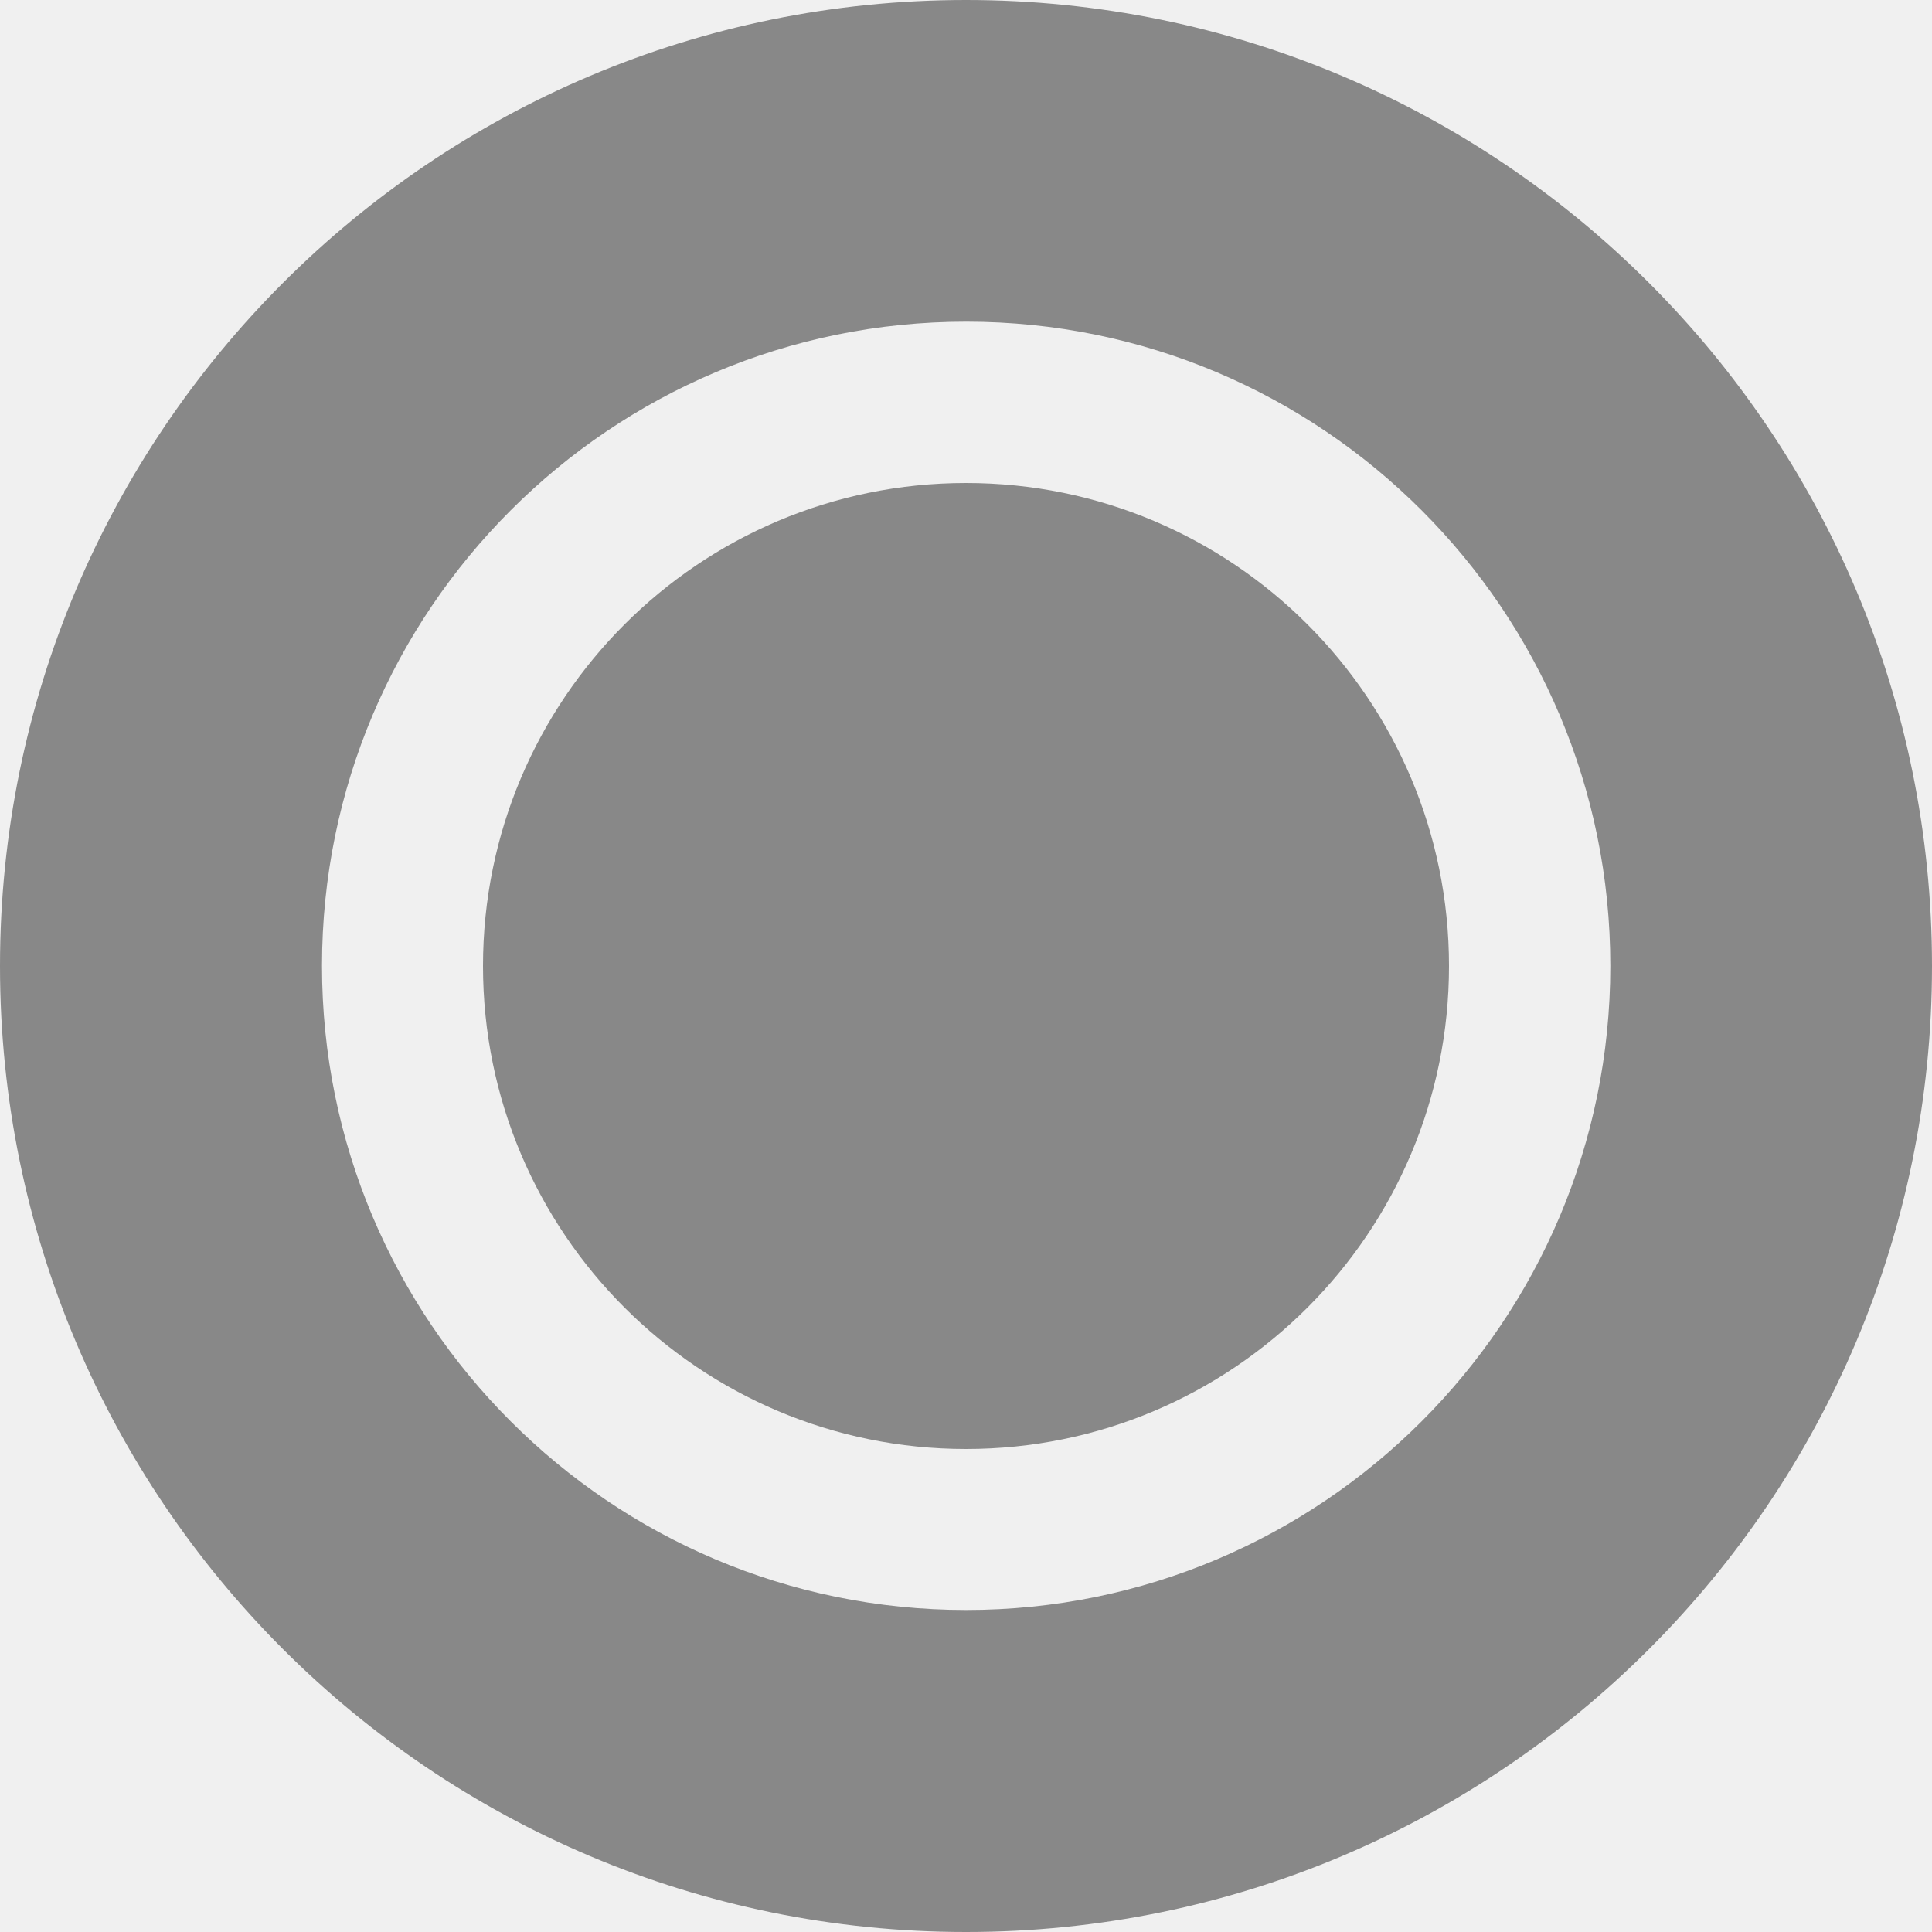
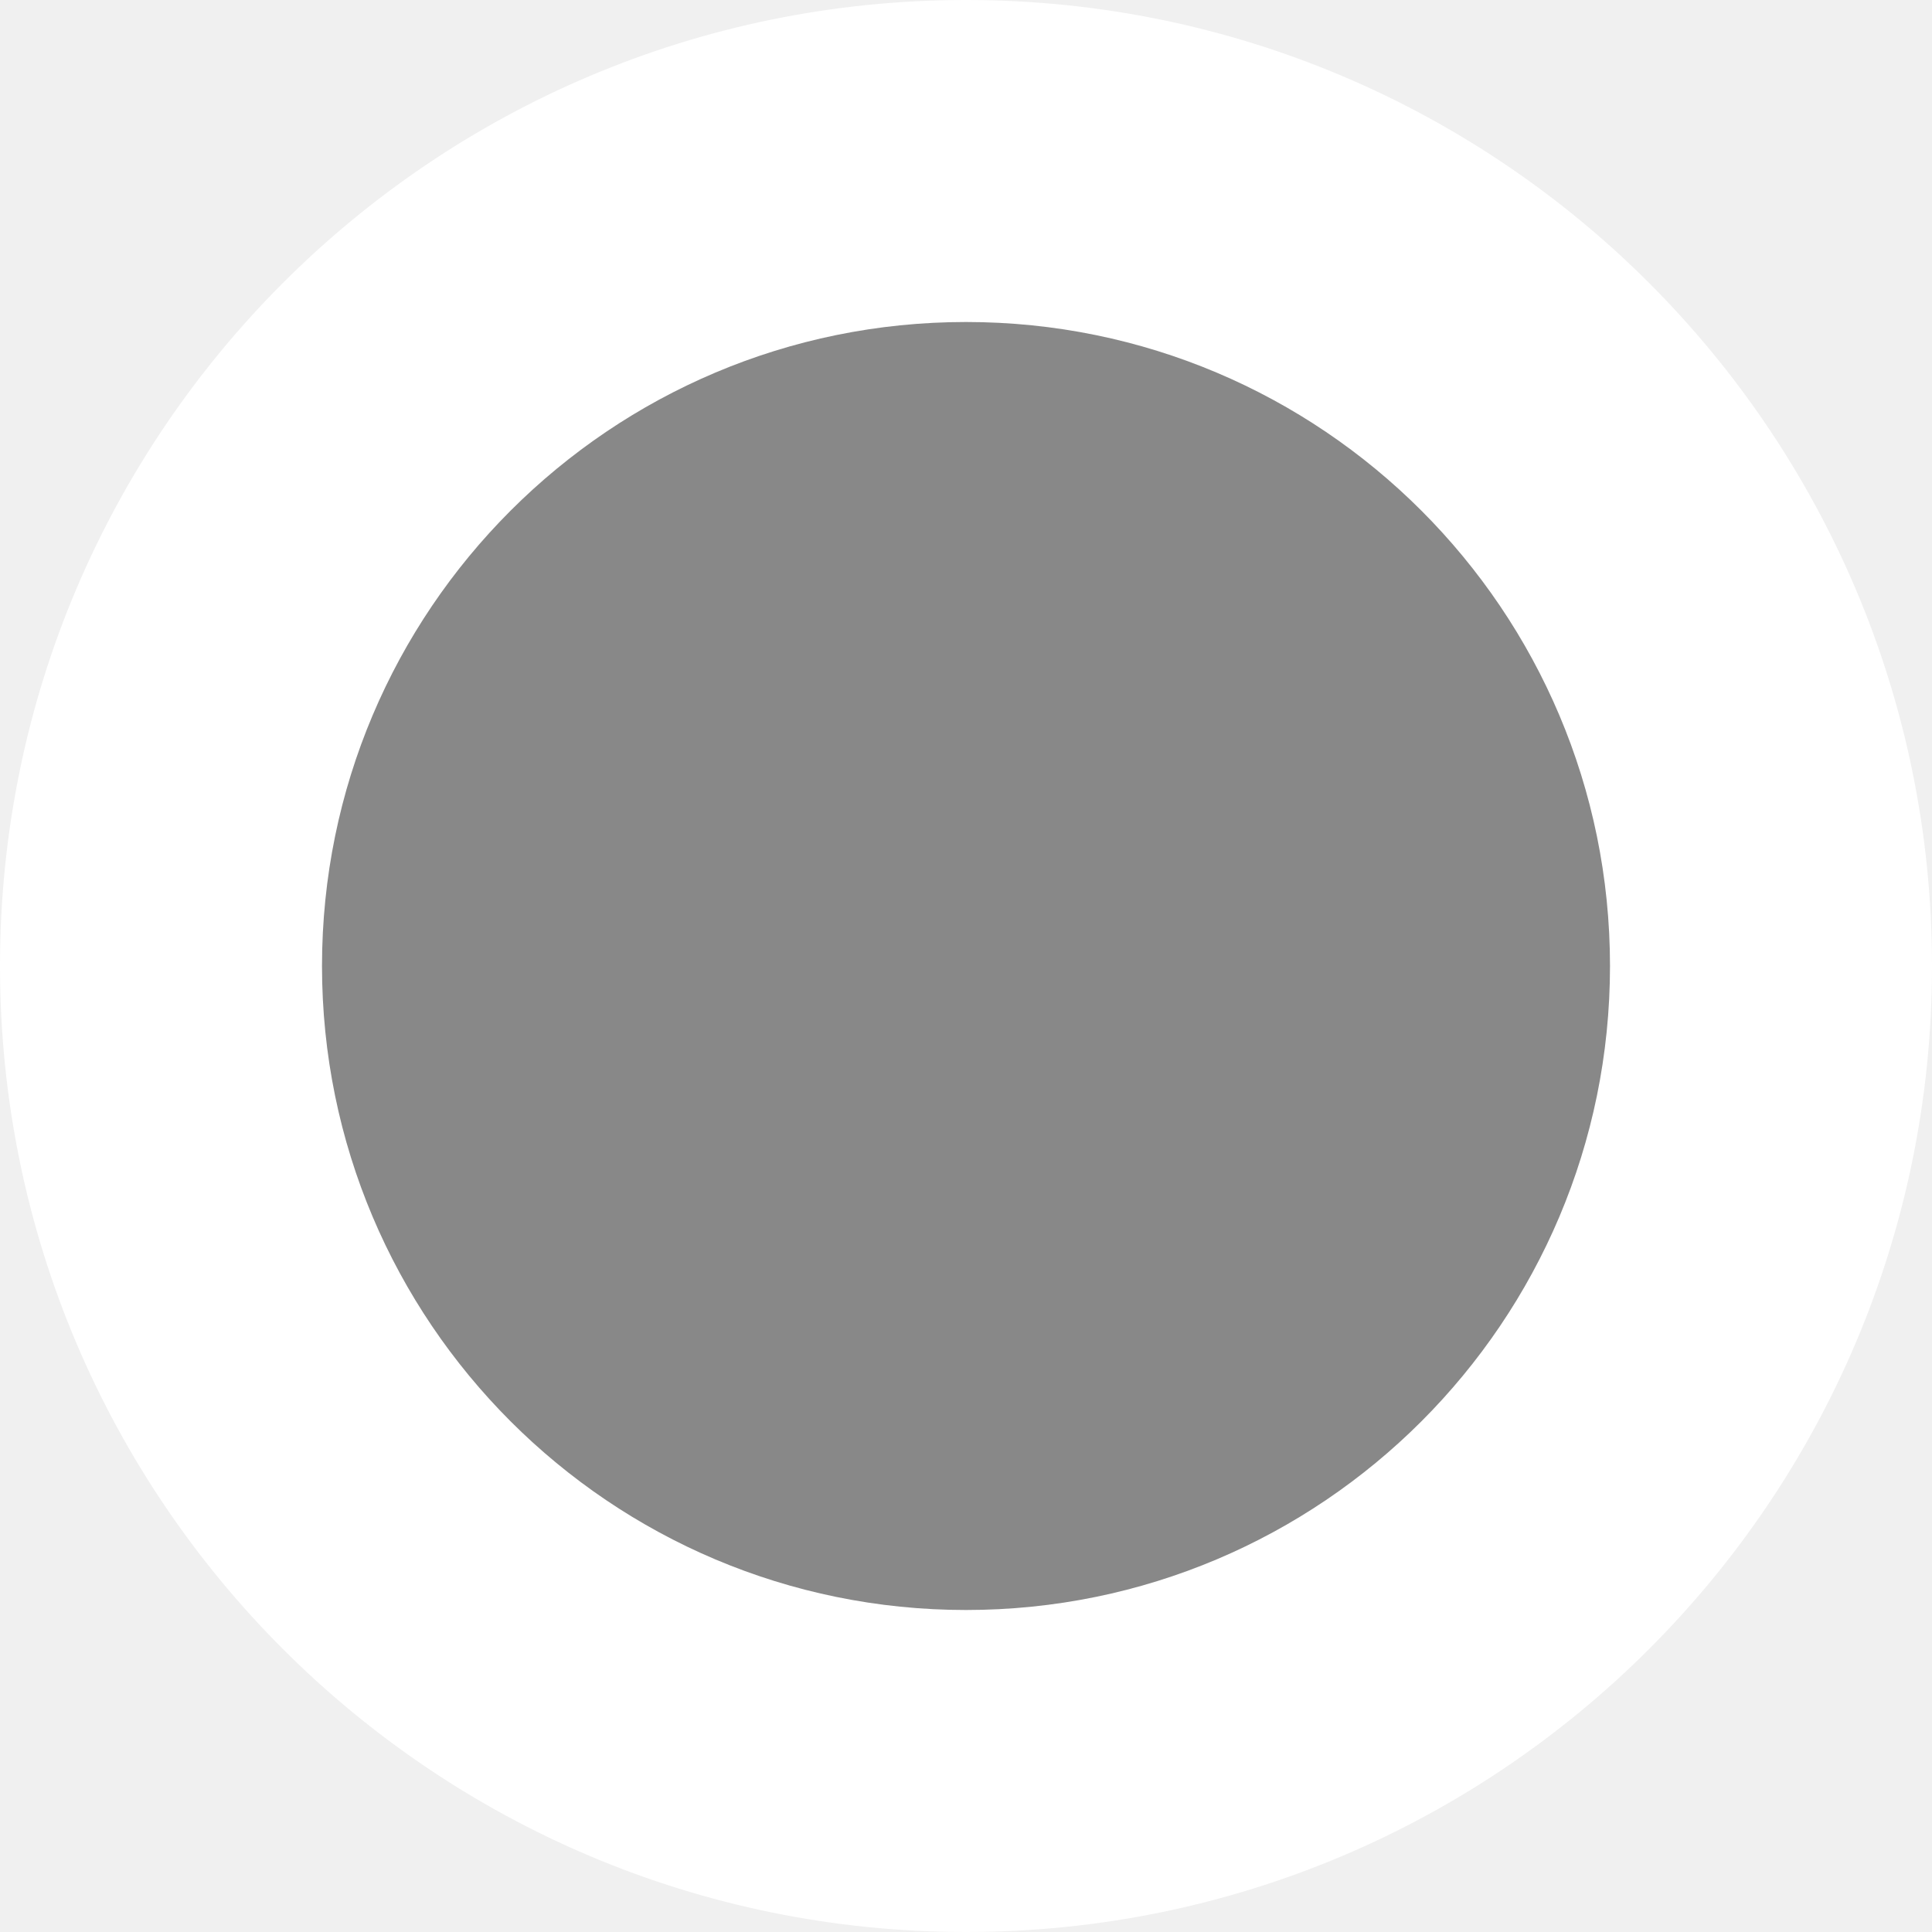
<svg xmlns="http://www.w3.org/2000/svg" width="6" height="6" xml:space="preserve">
-   <g fill="#888">
-     <path d="M3 0a3 3 0 1 0 0 6 3 3 0 0 0 0-6zm0 5A2 2 0 1 1 3.001.999 2 2 0 0 1 3 5z" />
-     <circle cx="3" cy="3" r="1.5" />
-   </g>
+   <path fill="#FFF" d="M3 0a3 3 0 1 0 0 6 3 3 0 0 0 0-6z" />
+   <path fill="#888" d="M3 1a2 2 90 1 0 0 4a2 2 90 0 0 0-4z" />
</svg>
